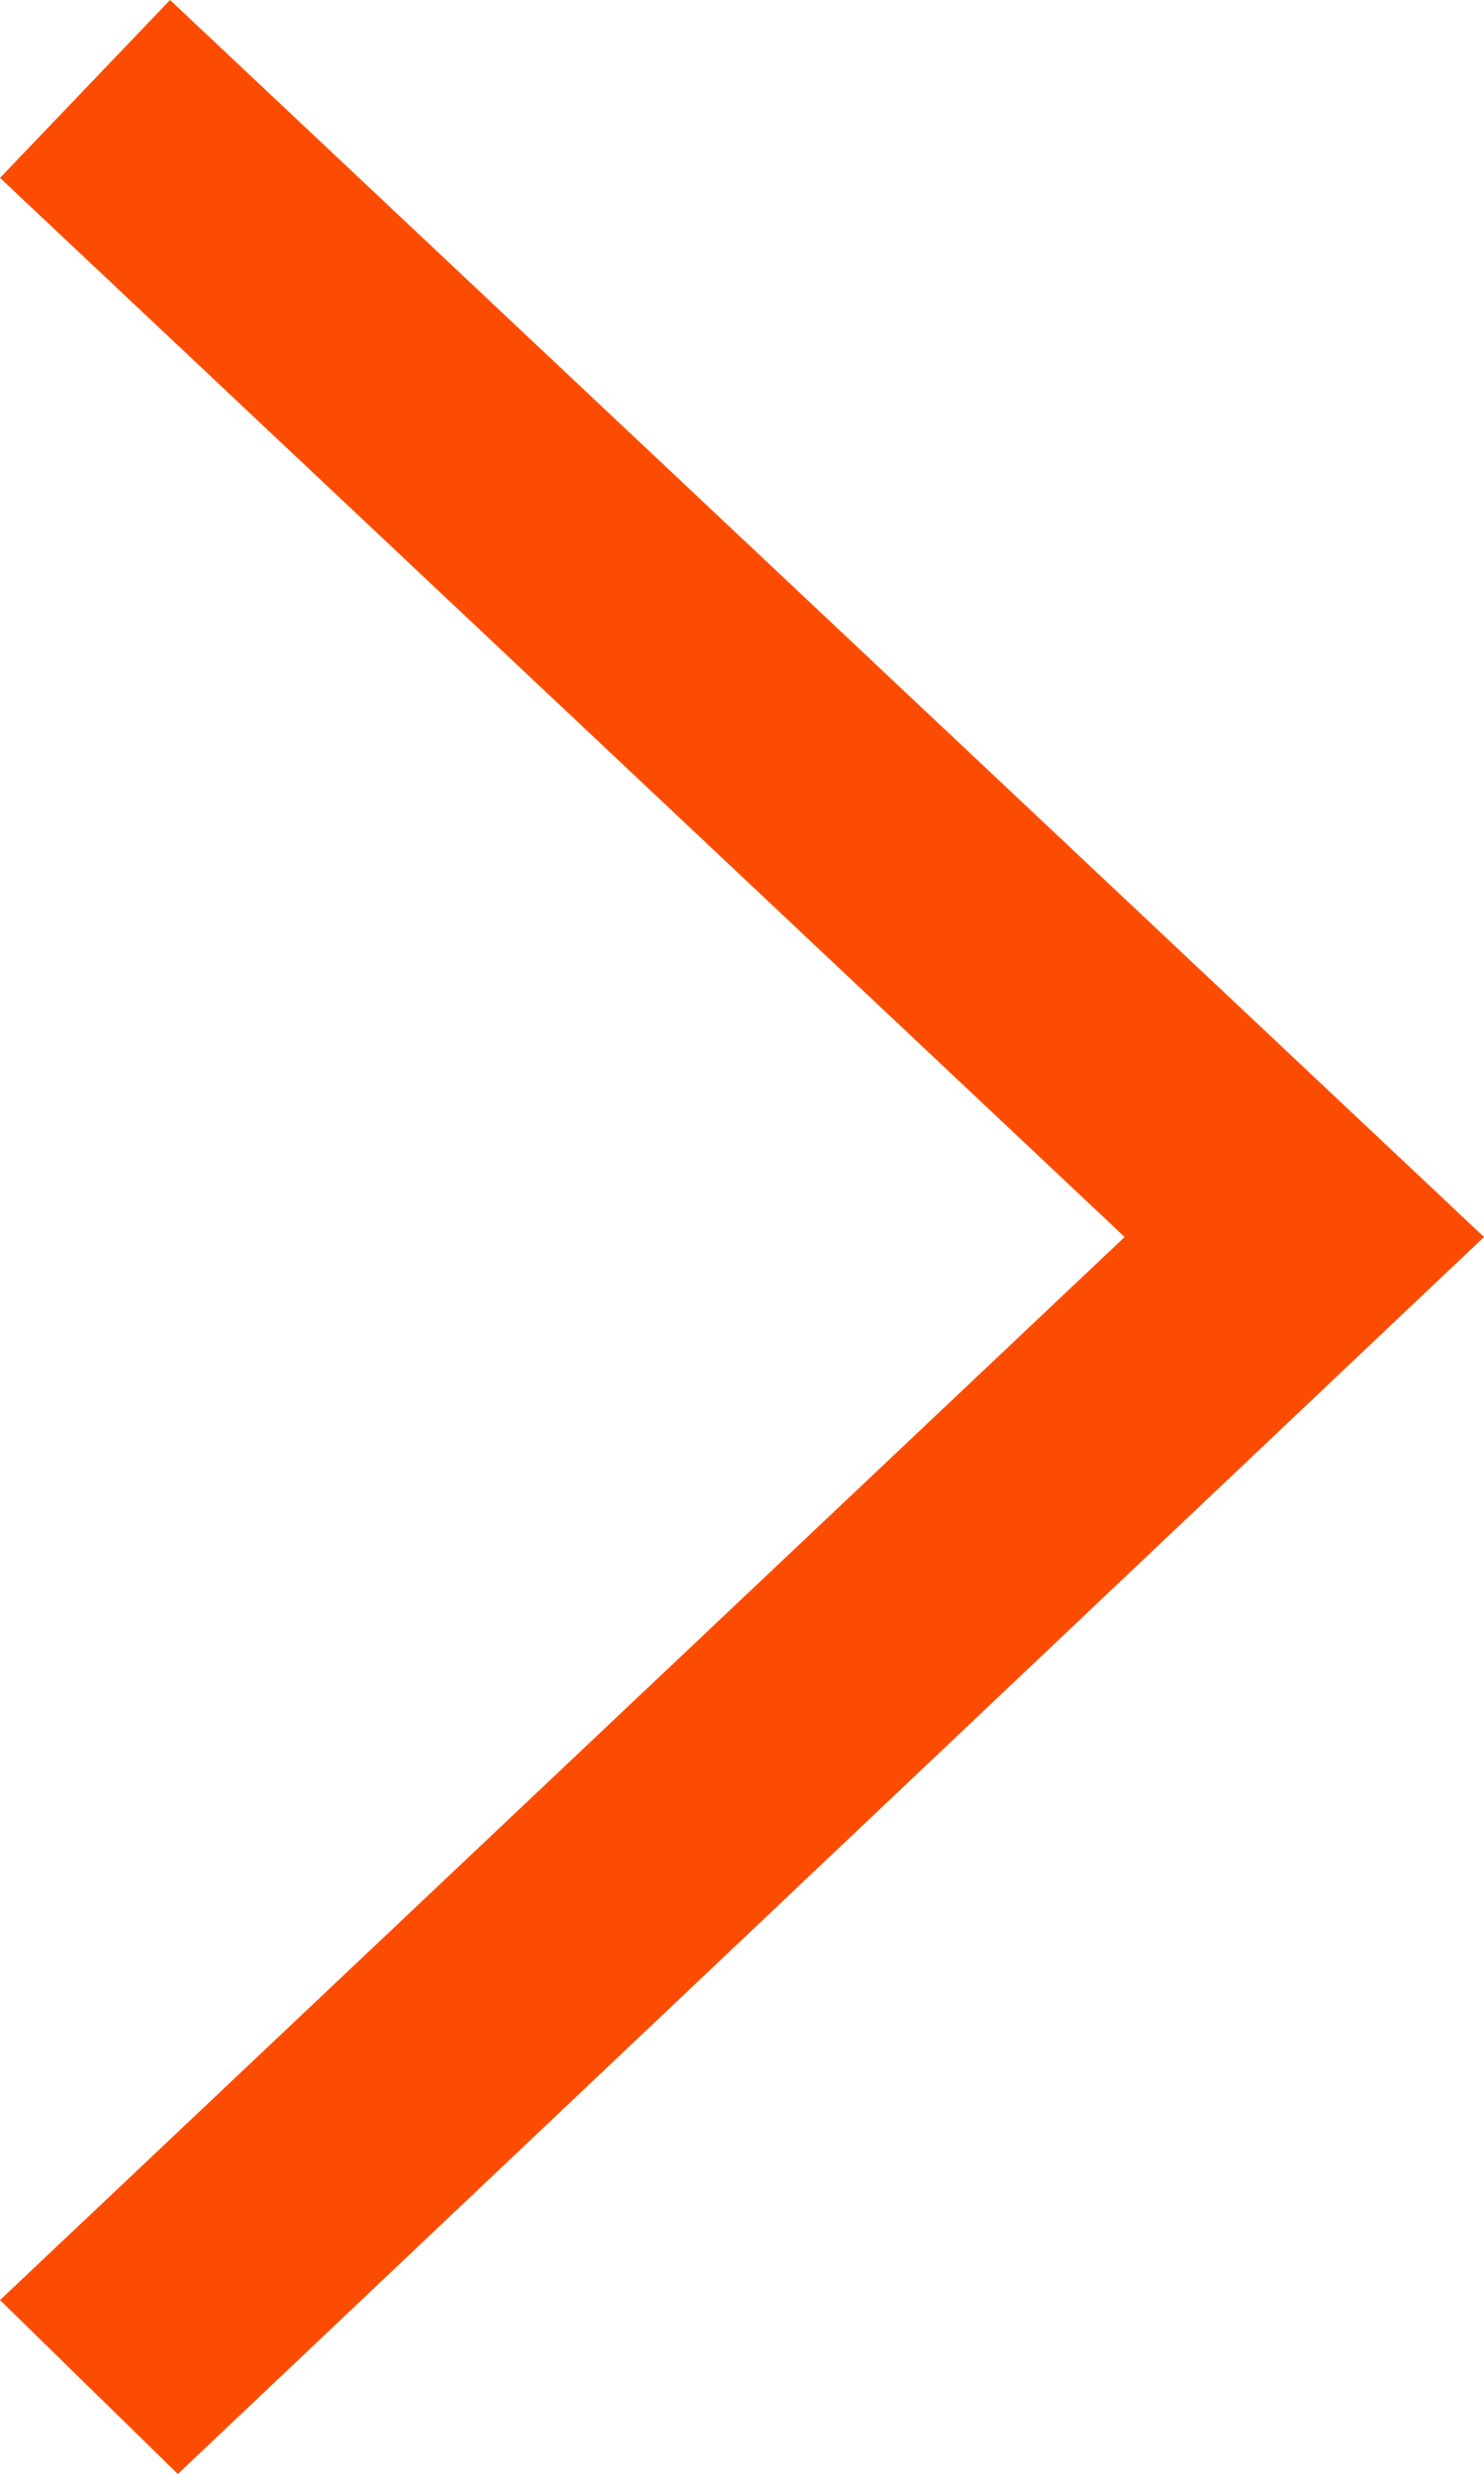
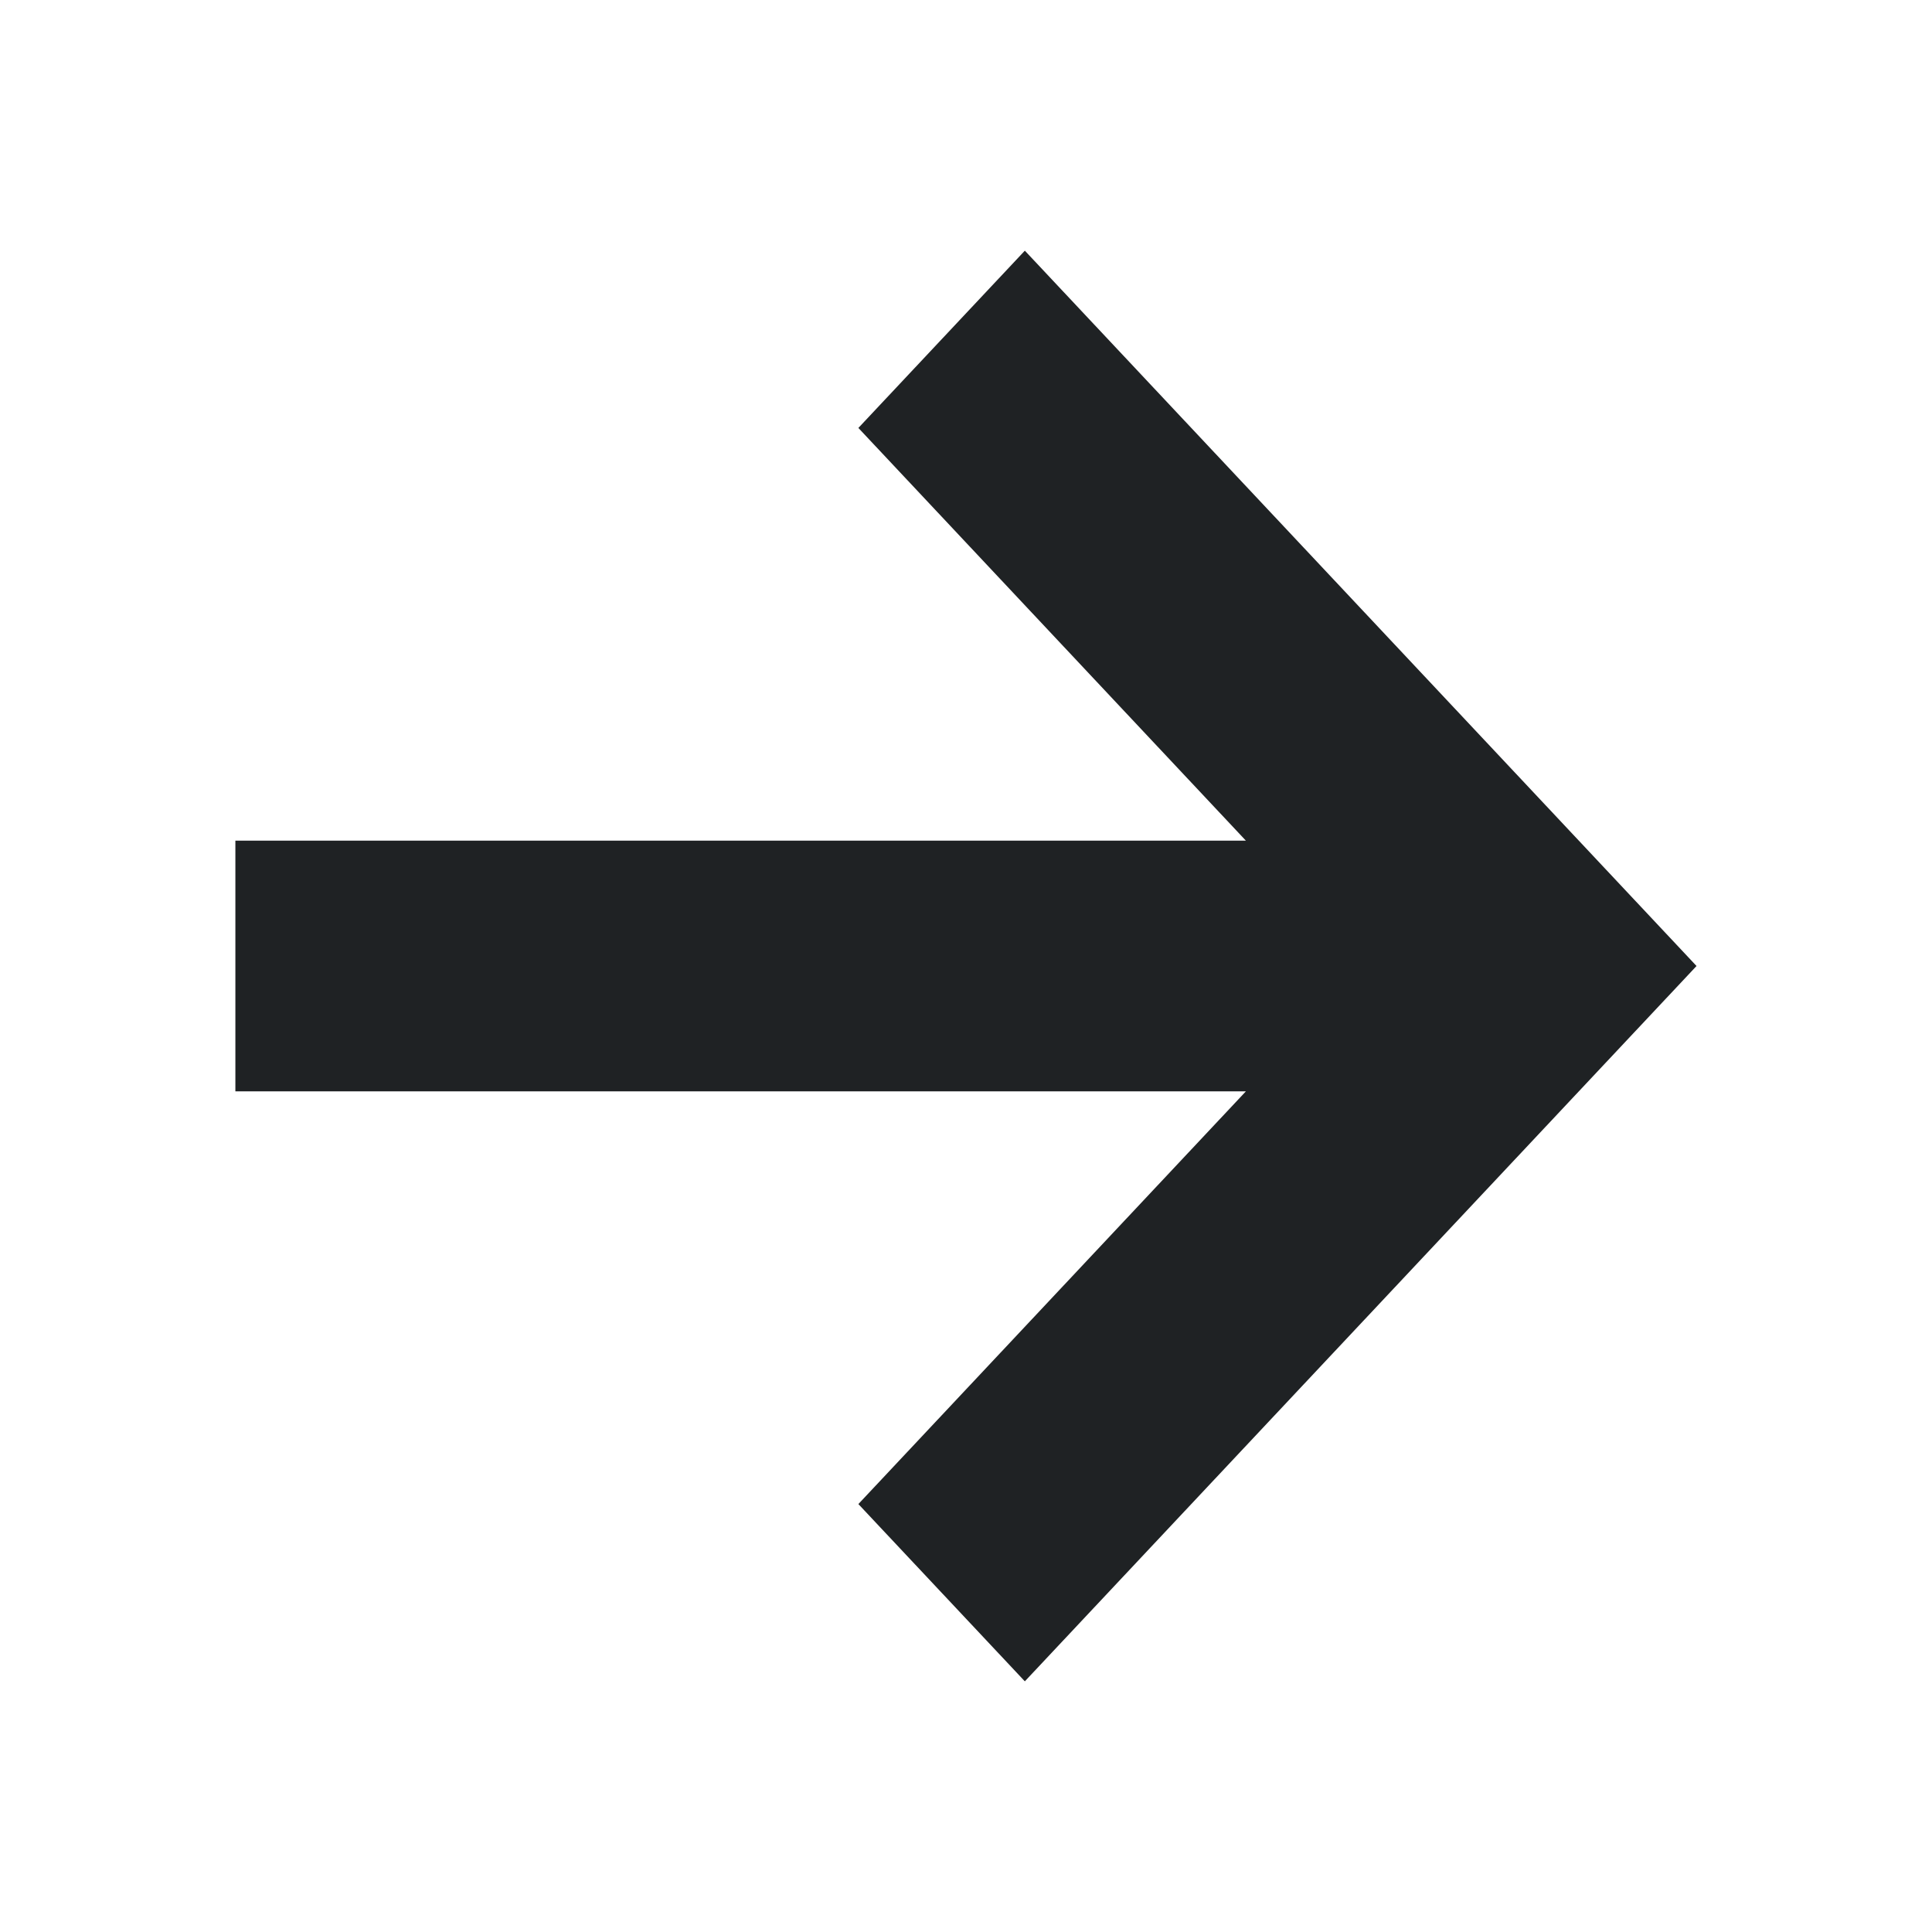
- <svg xmlns="http://www.w3.org/2000/svg" width="12" height="20" viewBox="0 0 12 20">
-   <path d="M7.375,2,18,12,7.438,22,6,20.594,15.094,12,6,3.438Z" transform="translate(-6 -2)" fill="#fc4c02" />
+ <svg xmlns="http://www.w3.org/2000/svg" width="24" height="24" fill="none">
+   <path fill="#1F2224" fill-rule="evenodd" d="M15.477 13.557H2.924v-3.114h12.553l-4.814-5.127 2.068-2.202L21.075 12l-8.344 8.886-2.068-2.202 4.814-5.127Z" clip-rule="evenodd" />
</svg>
